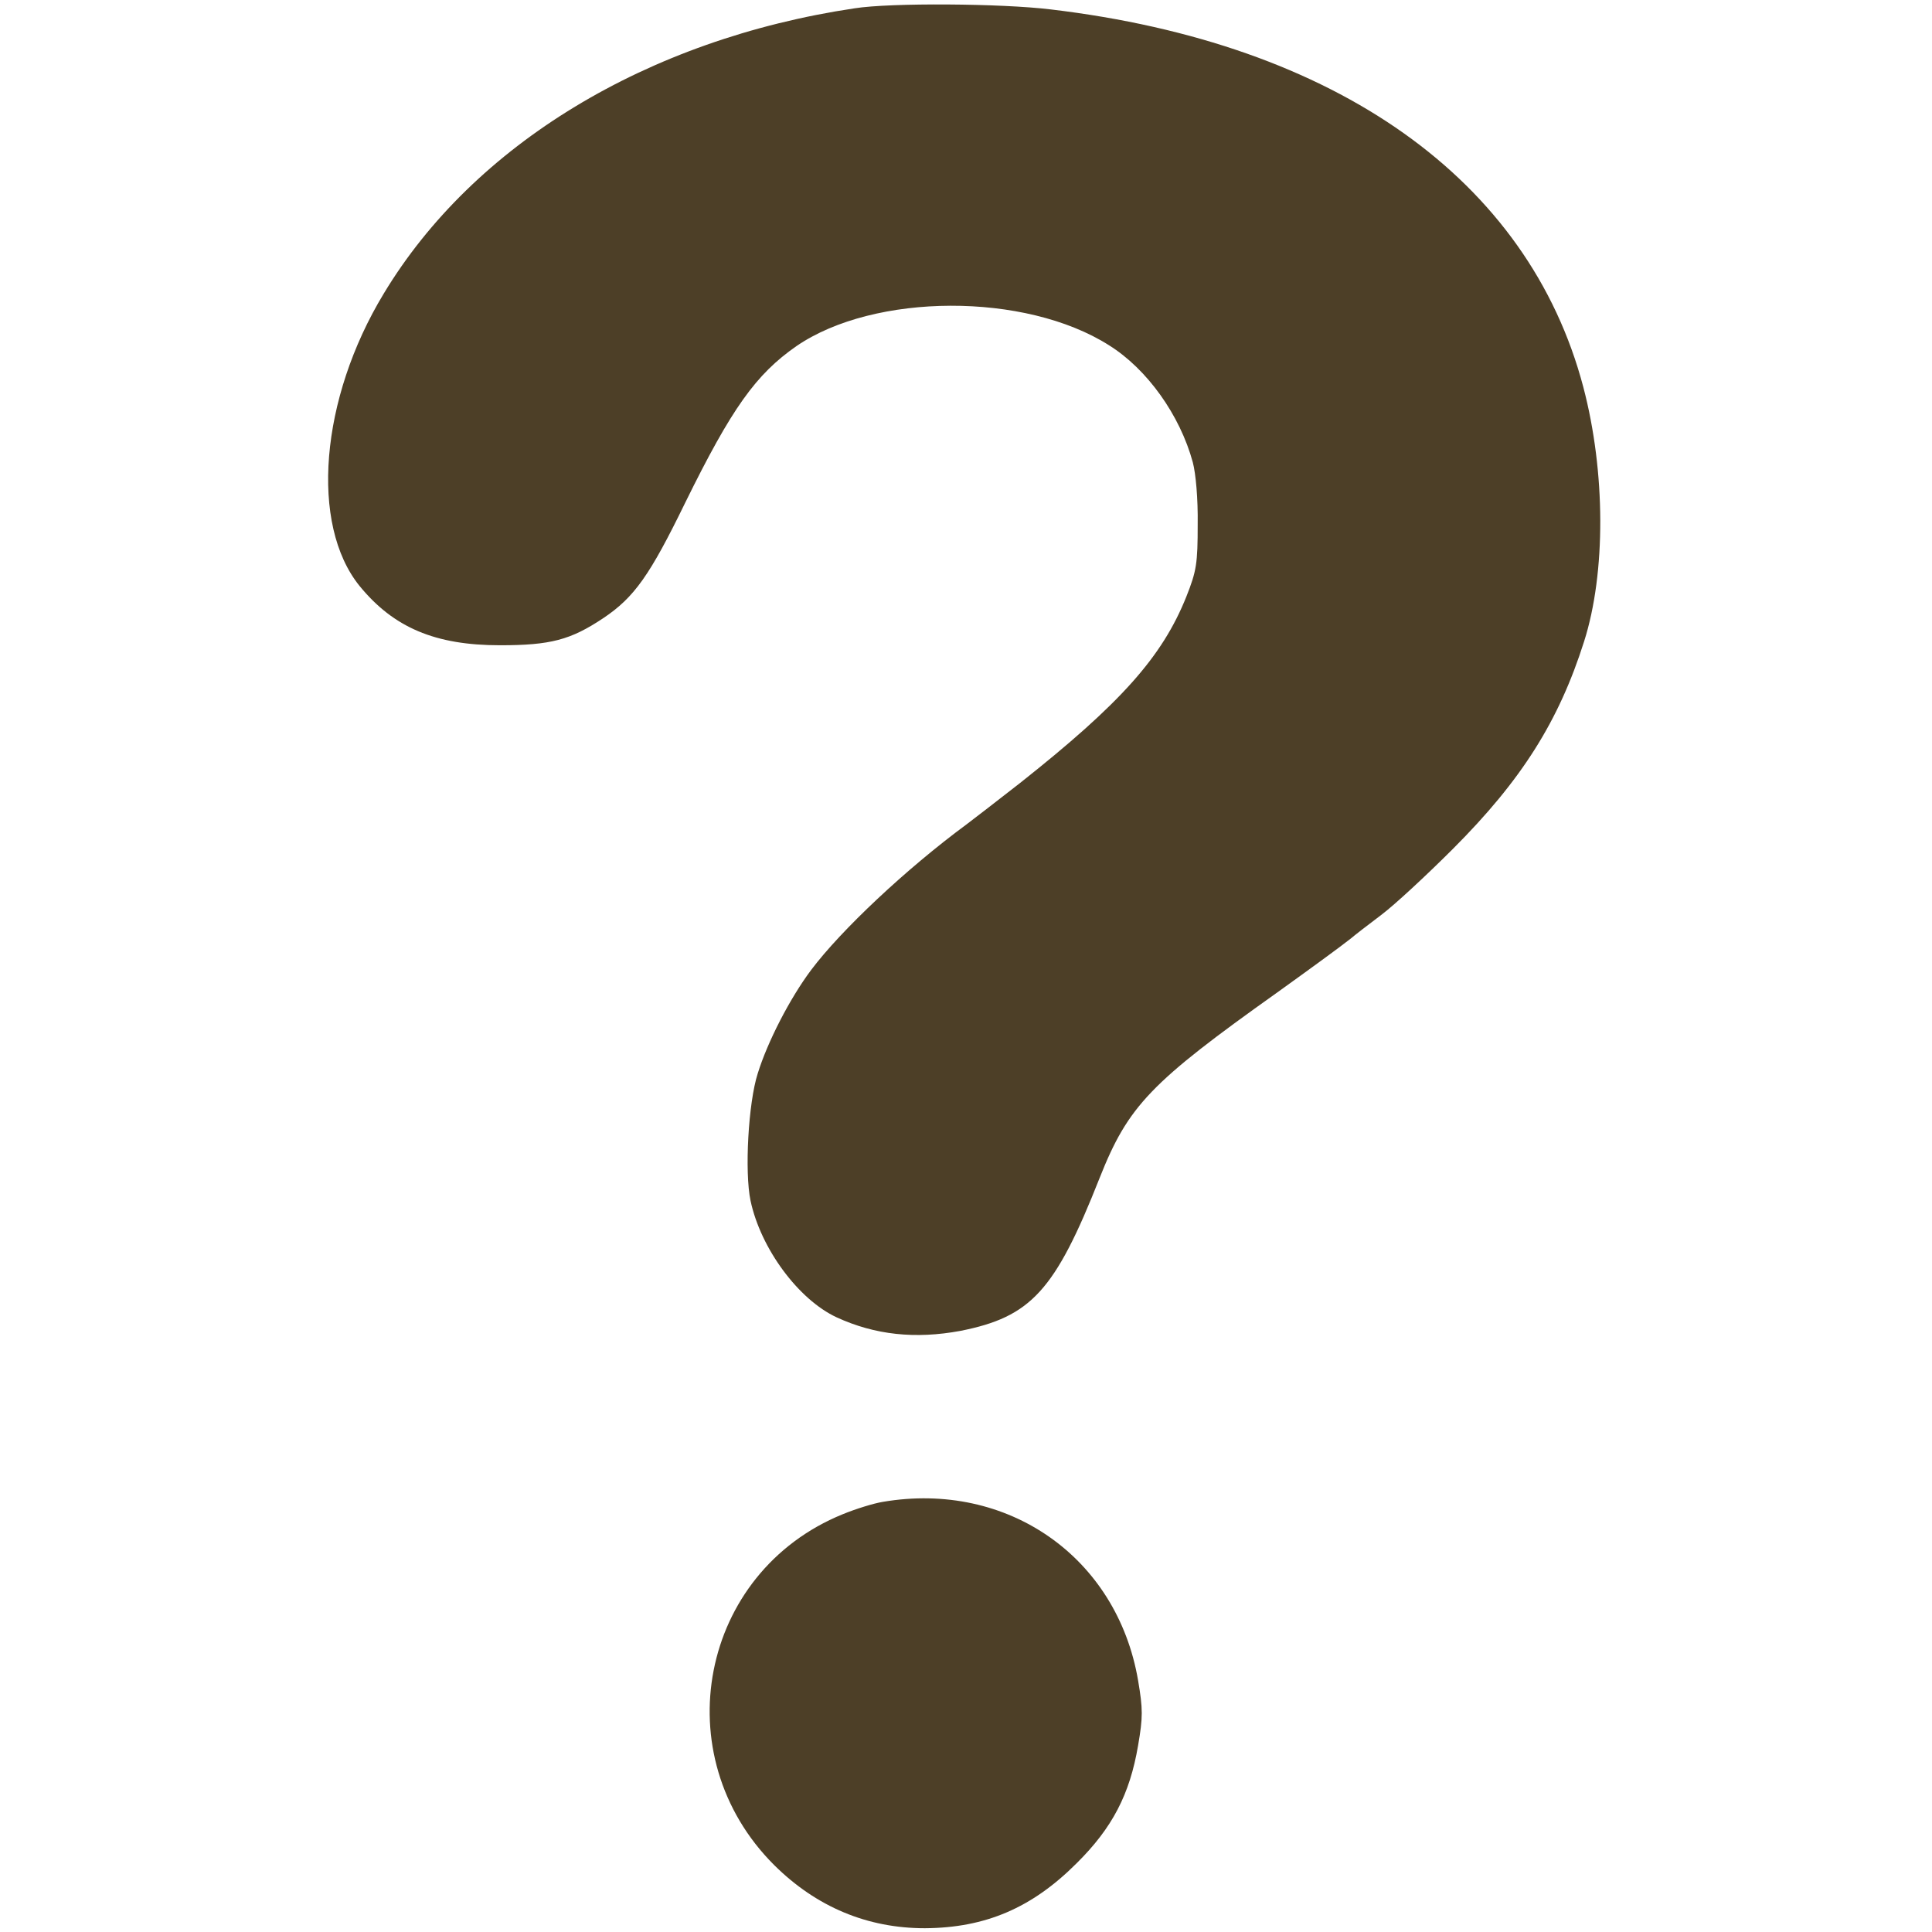
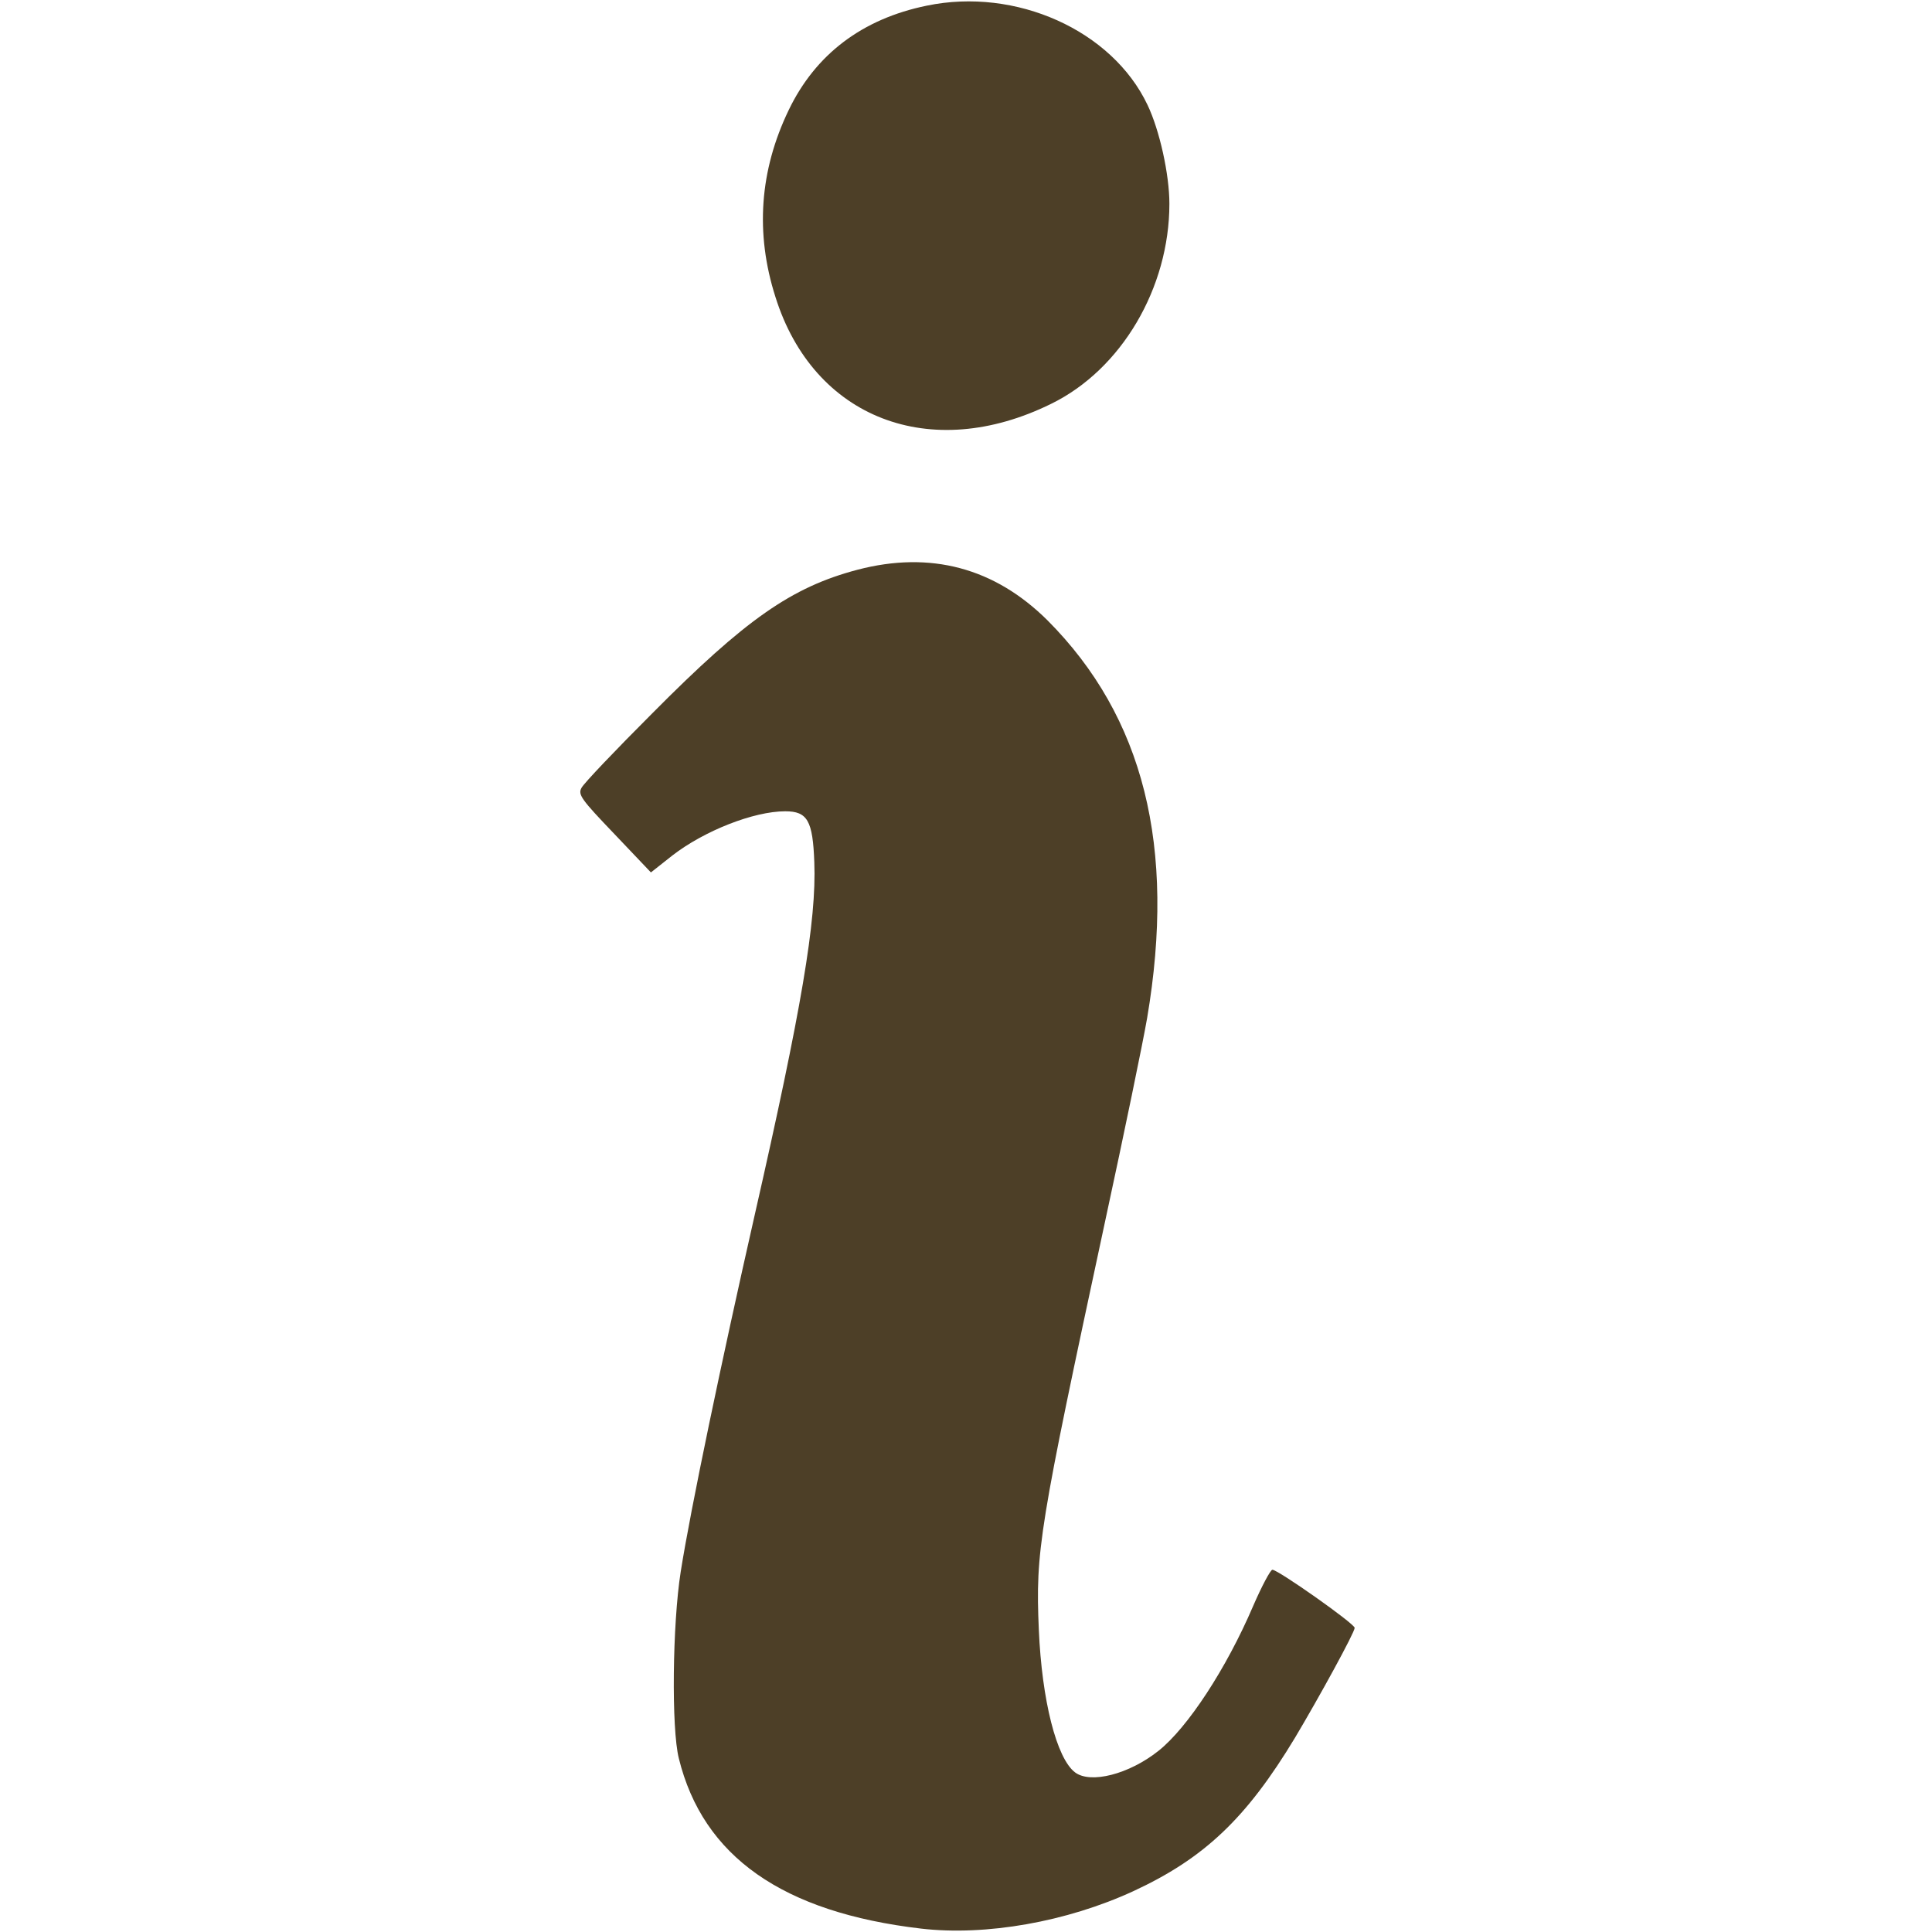
<svg xmlns="http://www.w3.org/2000/svg" version="1.0" width="512px" height="512px" viewBox="0 0 512 512">
  <style>@media (prefers-color-scheme: dark) { g {fill: hsla(36, 32%, 18%, 1)} }</style>
  <g transform="translate(0,512) scale(0.1,-0.1)" fill="hsla(38, 33%, 22.8%, 1)" stroke="none">
-     <path d="M2265 5098 c-550 -82 -1010 -361 -1248 -756 -169 -279 -196 -612 -64 -775 90 -110 200 -157 372 -157 134 0 187 14 274 72 82 55 123 113 217 306 123 250 187 340 295 415 206 141 606 143 828 2 101 -63 188 -185 222 -310 8 -30 14 -97 13 -165 0 -103 -3 -123 -30 -191 -64 -160 -174 -283 -442 -495 -63 -49 -126 -98 -141 -109 -160 -118 -332 -280 -411 -385 -57 -76 -116 -191 -142 -275 -25 -78 -35 -261 -19 -337 27 -127 127 -262 228 -309 102 -47 209 -58 328 -36 187 37 251 106 369 405 76 192 135 253 471 492 89 64 166 120 195 143 8 7 44 35 80 62 36 27 121 106 190 175 183 183 281 339 348 550 58 182 57 450 -2 674 -145 550 -654 911 -1411 1001 -131 16 -425 18 -520 3z" />
-     <path d="M2340 1140 c-25 -4 -73 -19 -107 -33 -378 -154 -473 -639 -181 -930 112 -111 247 -167 399 -167 161 1 284 54 402 172 95 94 141 183 163 312 13 76 13 96 0 173 -56 327 -346 529 -676 473z" />
+     <path d="M2456 5105 c-171 -35 -295 -129 -366 -277 -77 -160 -89 -326 -35 -495 101 -322 411 -441 731 -283 186 91 313 307 313 530 0 78 -26 195 -58 262 -94 198 -349 312 -585 263z" />
+     <path d="M2272 3610 c-174 -46 -296 -131 -543 -380 -97 -97 -182 -186 -188 -198 -10 -18 0 -31 87 -122 l97 -102 57 45 c84 65 215 117 299 117 59 0 73 -25 77 -135 6 -155 -34 -390 -158 -935 -88 -388 -170 -780 -196 -945 -22 -139 -25 -416 -5 -495 64 -260 275 -408 642 -451 172 -20 386 18 562 99 188 87 300 193 429 407 65 109 158 279 158 291 0 11 -203 154 -218 154 -5 0 -28 -43 -51 -96 -71 -166 -174 -323 -251 -384 -78 -62 -180 -88 -221 -57 -49 37 -88 191 -96 378 -9 210 0 265 176 1084 50 231 100 473 111 537 77 454 -9 798 -264 1054 -140 139 -310 185 -504 134z" />
  </g>
</svg>
